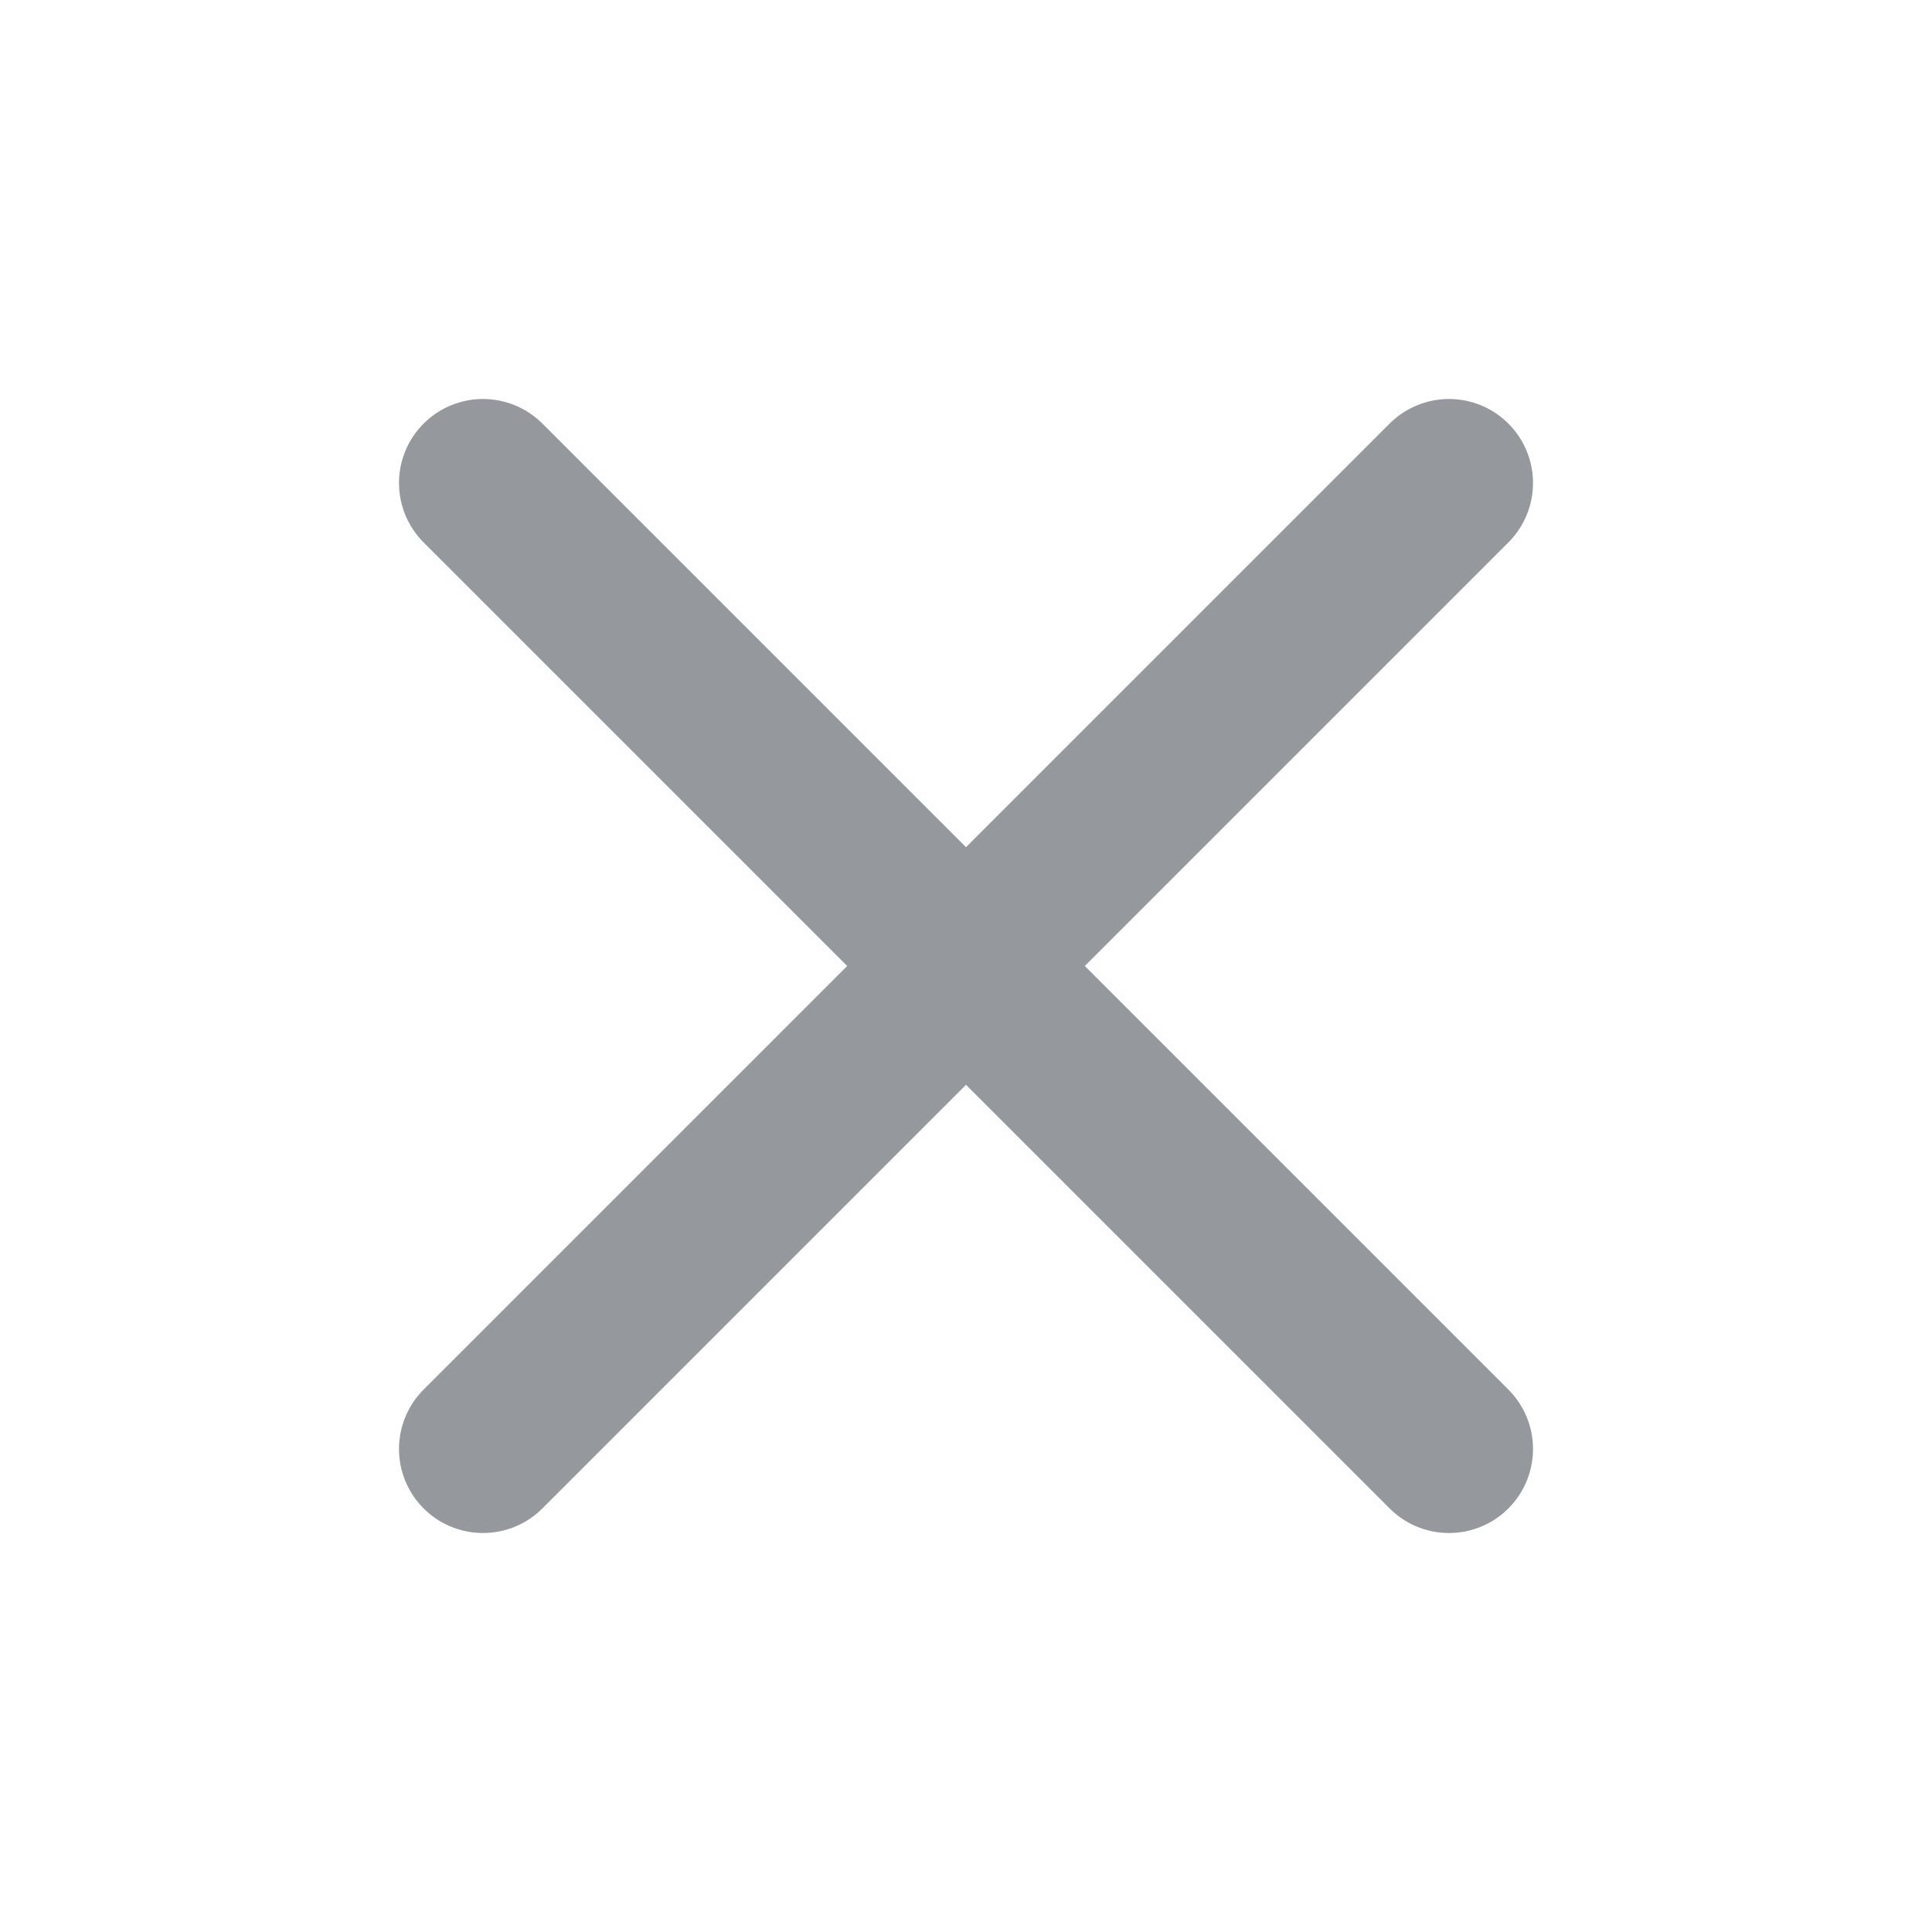
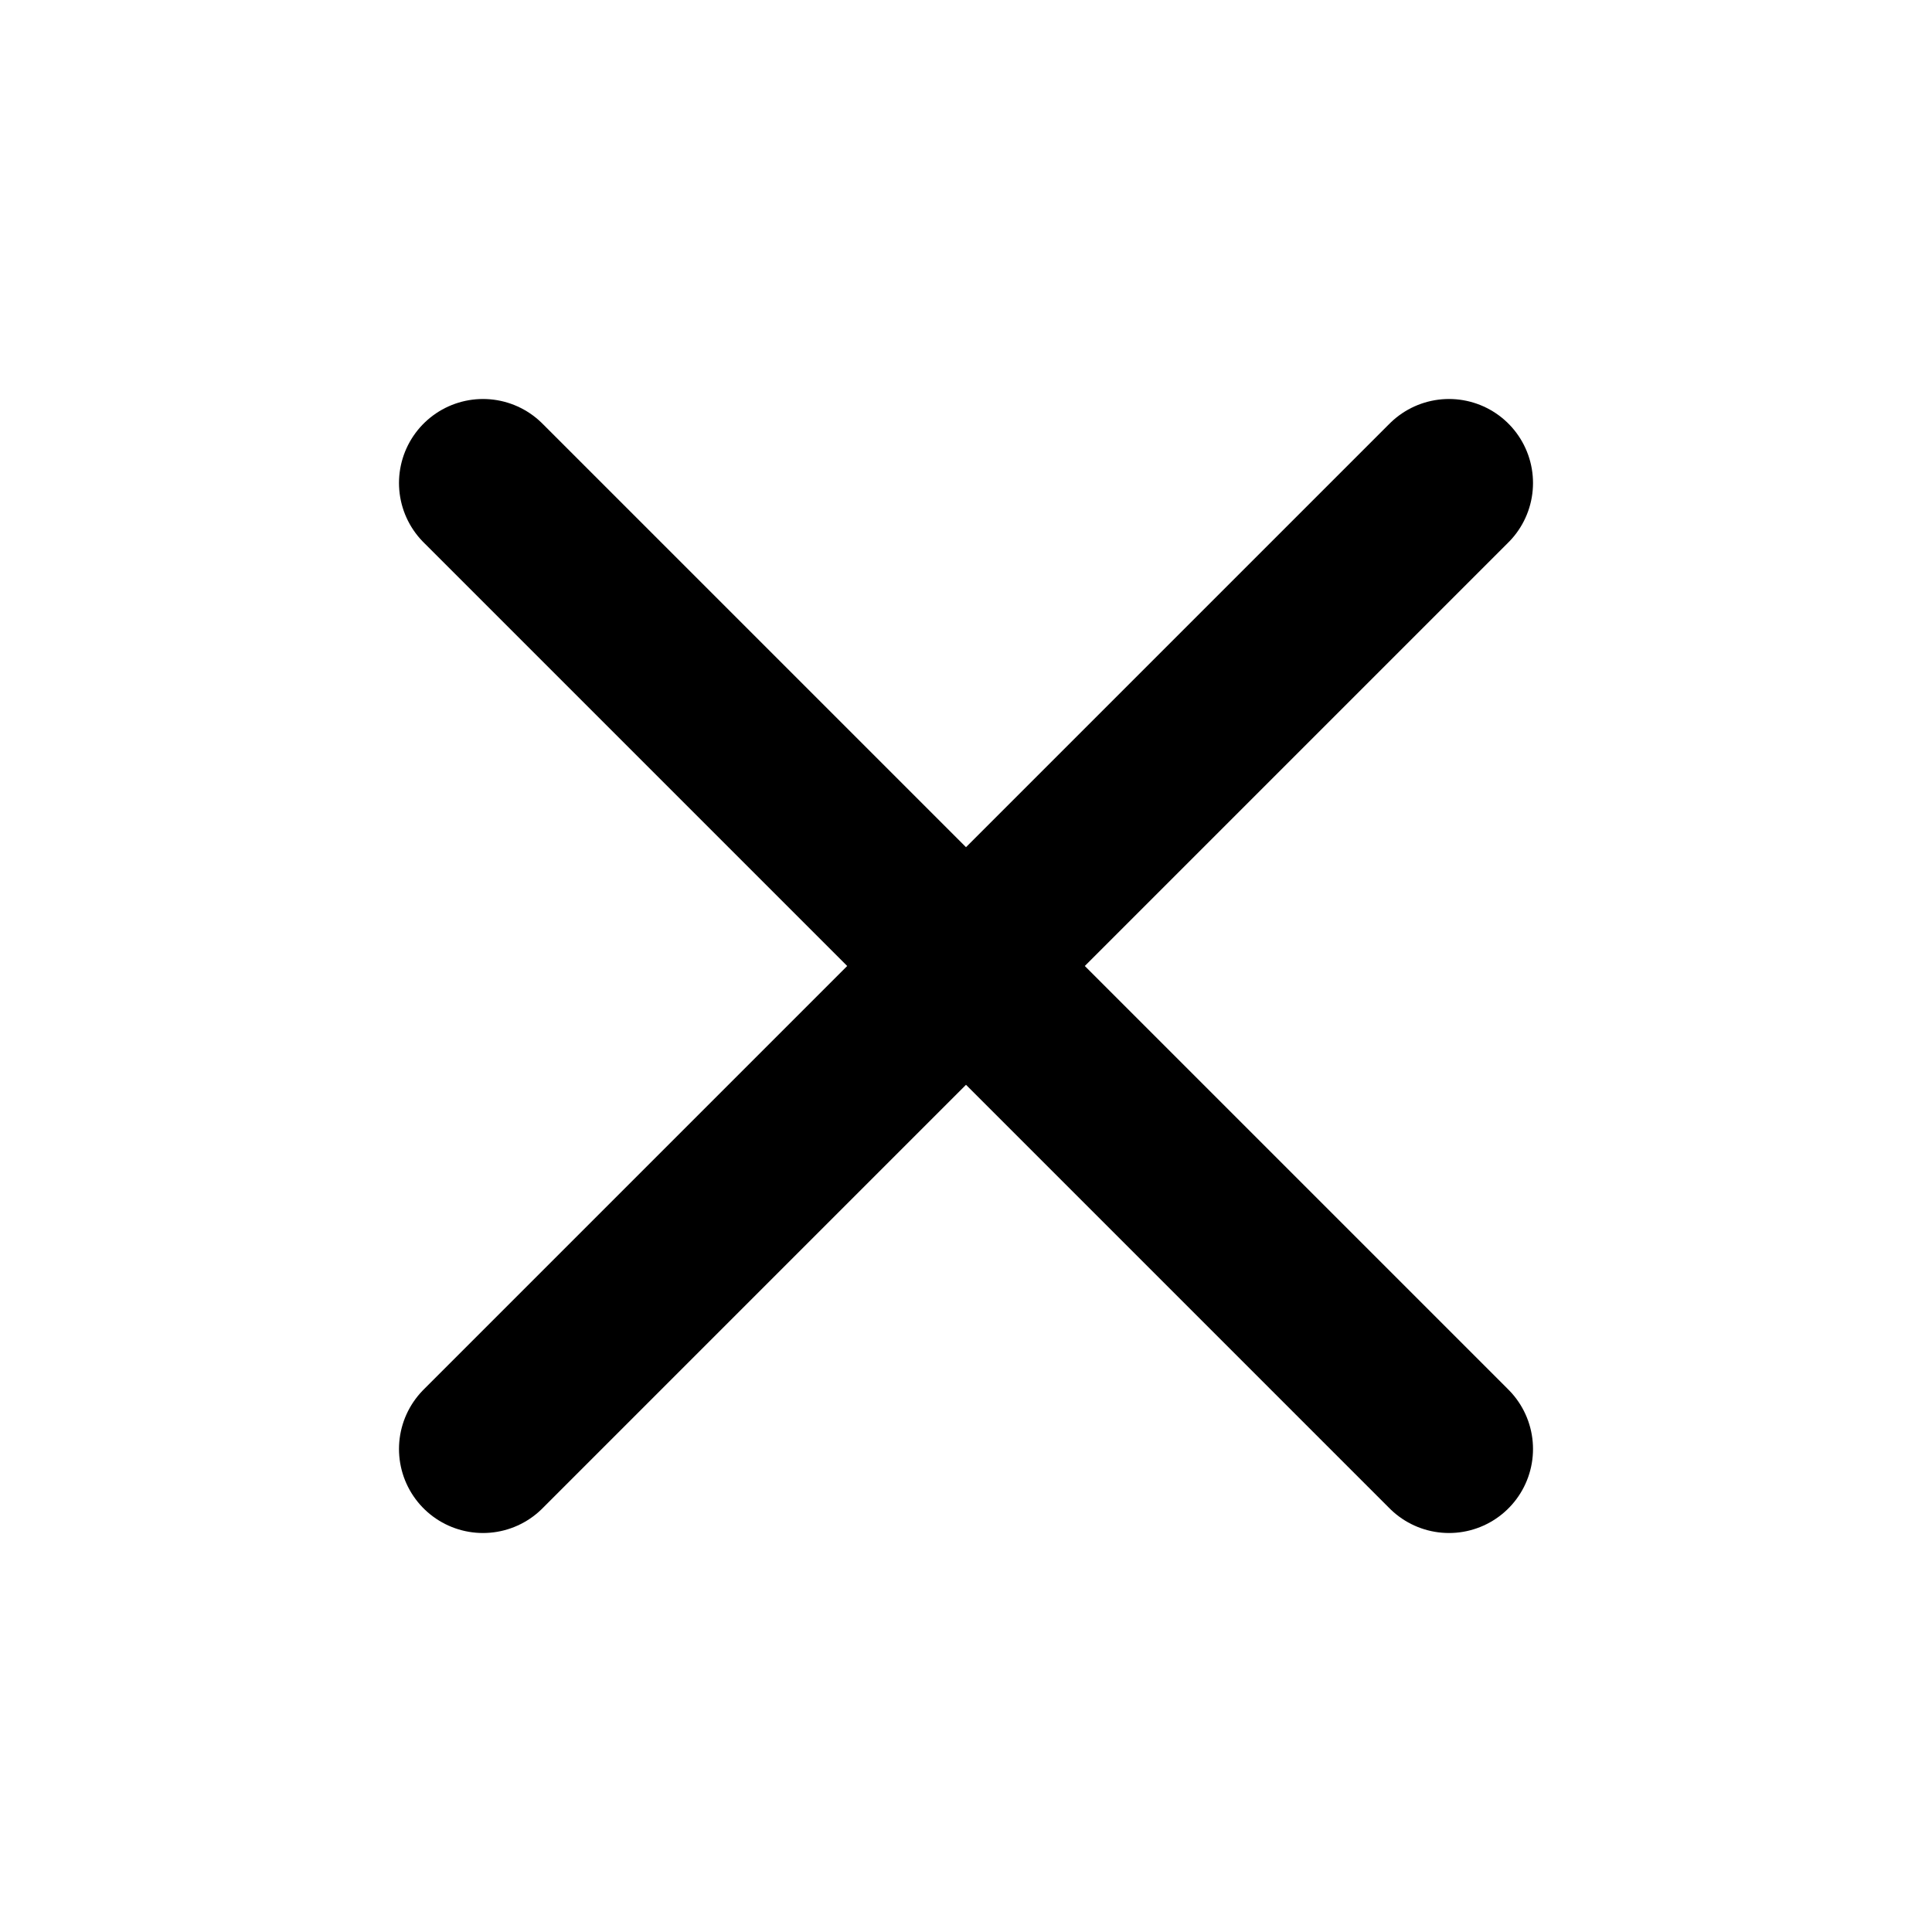
<svg xmlns="http://www.w3.org/2000/svg" width="28" height="28" viewBox="0 0 28 28" fill="none">
-   <path d="M7 21L21 7M7 7L21 21" stroke="#95989D" stroke-width="2.435" stroke-linecap="round" stroke-linejoin="round" />
+   <path d="M7 21L21 7M7 7L21 21" stroke="#000" stroke-width="2.435" stroke-linecap="round" stroke-linejoin="round" />
</svg>
